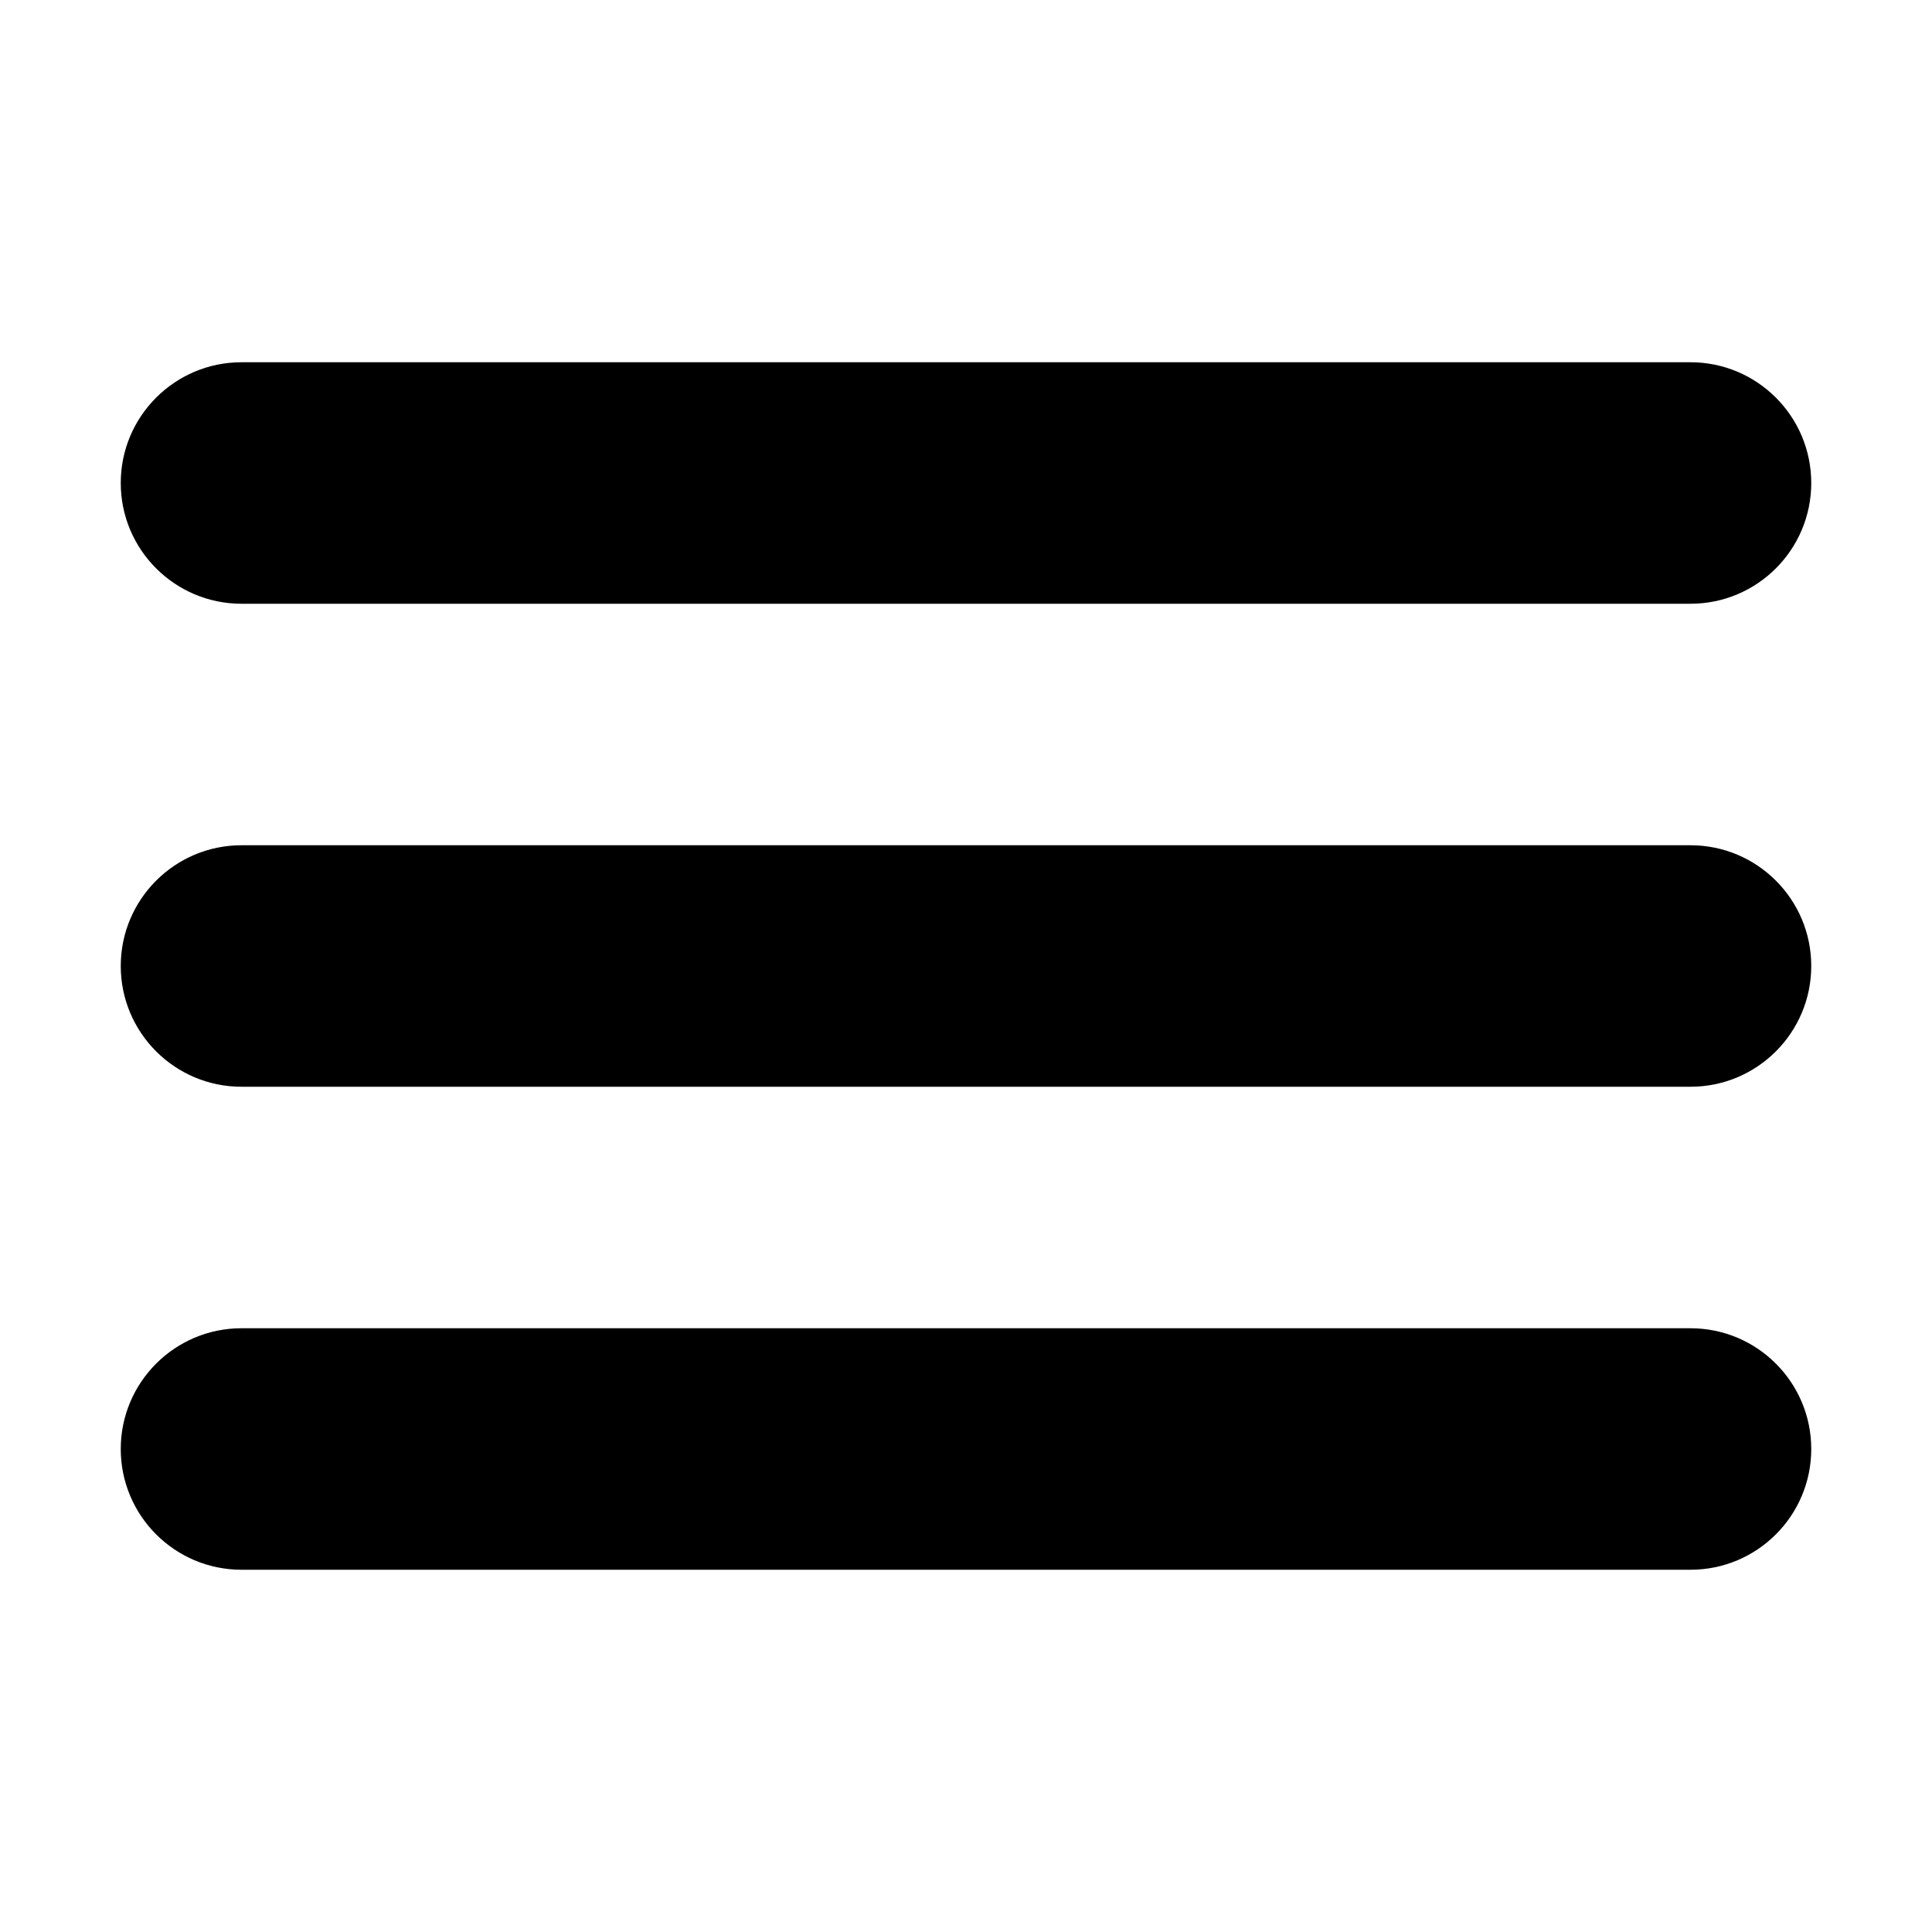
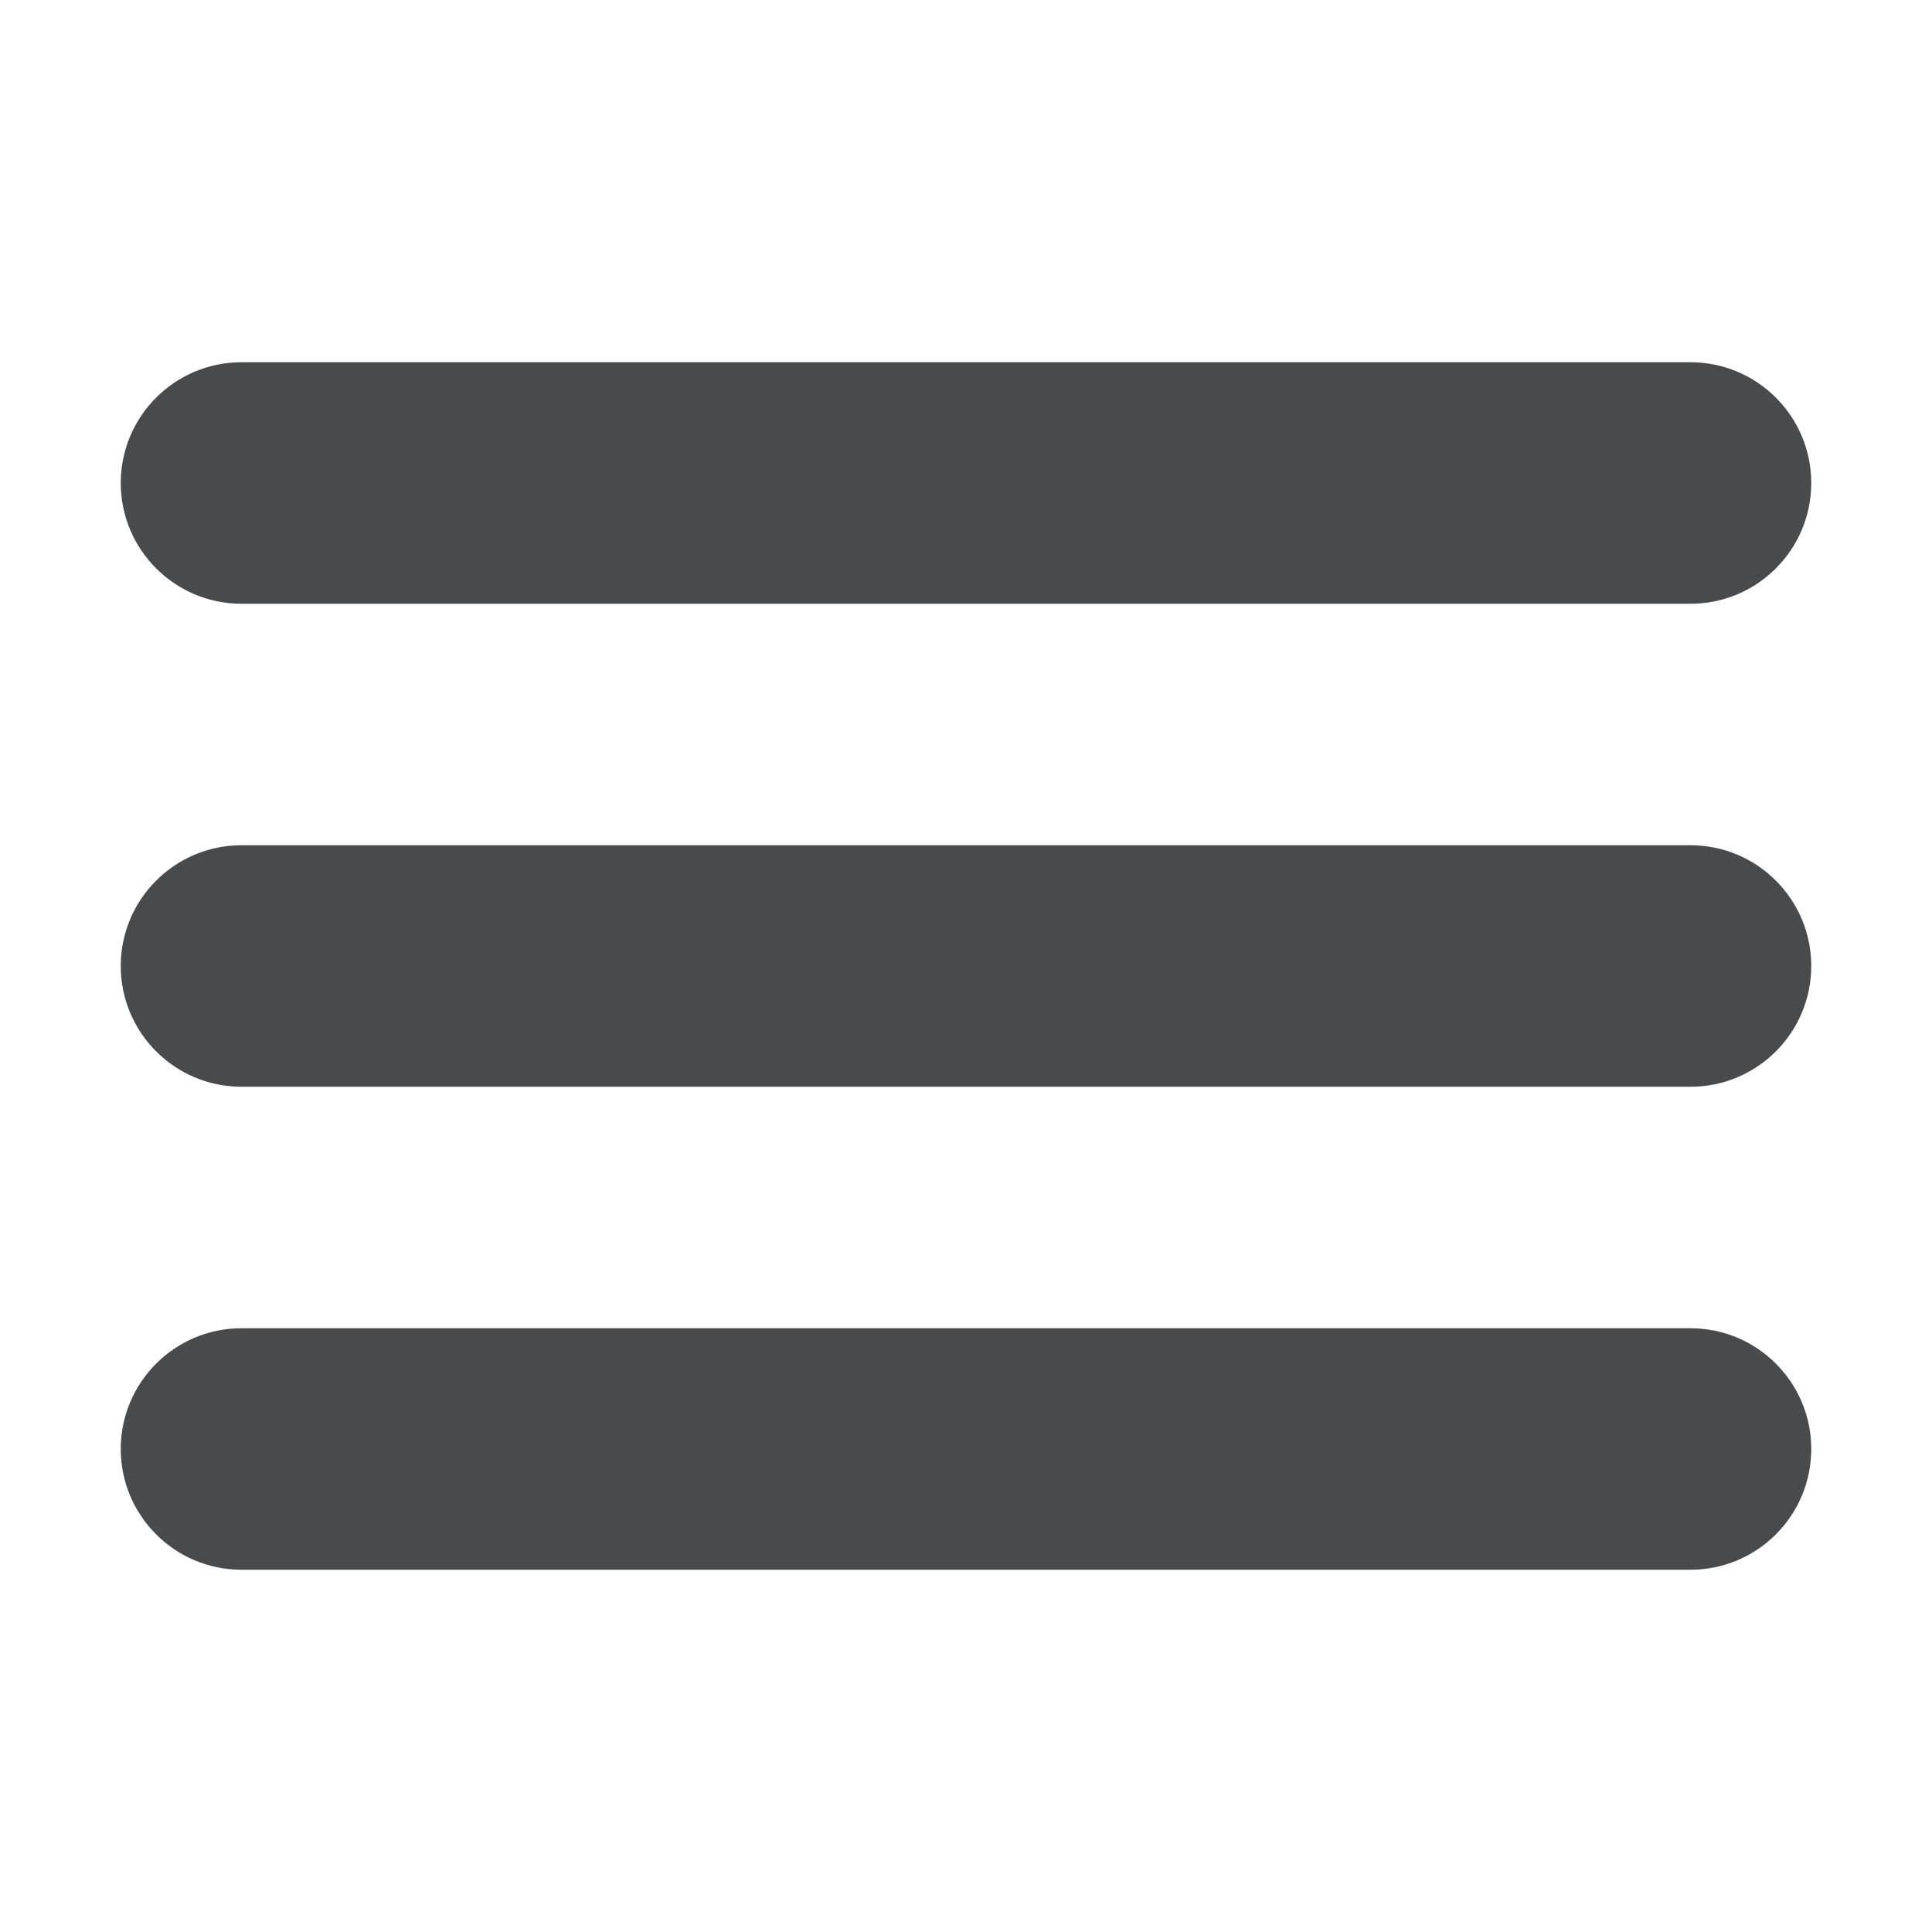
- <svg xmlns="http://www.w3.org/2000/svg" height="32px" id="Layer_1" style="enable-background:new 0 0 32 32;" version="1.1" viewBox="0 0 32 32" width="32px" xml:space="preserve">
+ <svg xmlns="http://www.w3.org/2000/svg" height="32px" id="Layer_1" style="enable-background:new 0 0 32 32; fill: #494a4c;" version="1.1" viewBox="0 0 32 32" width="32px" xml:space="preserve">
  <path d="M4,10h24c1.104,0,2-0.896,2-2s-0.896-2-2-2H4C2.896,6,2,6.896,2,8S2.896,10,4,10z M28,14H4c-1.104,0-2,0.896-2,2  s0.896,2,2,2h24c1.104,0,2-0.896,2-2S29.104,14,28,14z M28,22H4c-1.104,0-2,0.896-2,2s0.896,2,2,2h24c1.104,0,2-0.896,2-2  S29.104,22,28,22z" />
</svg>
